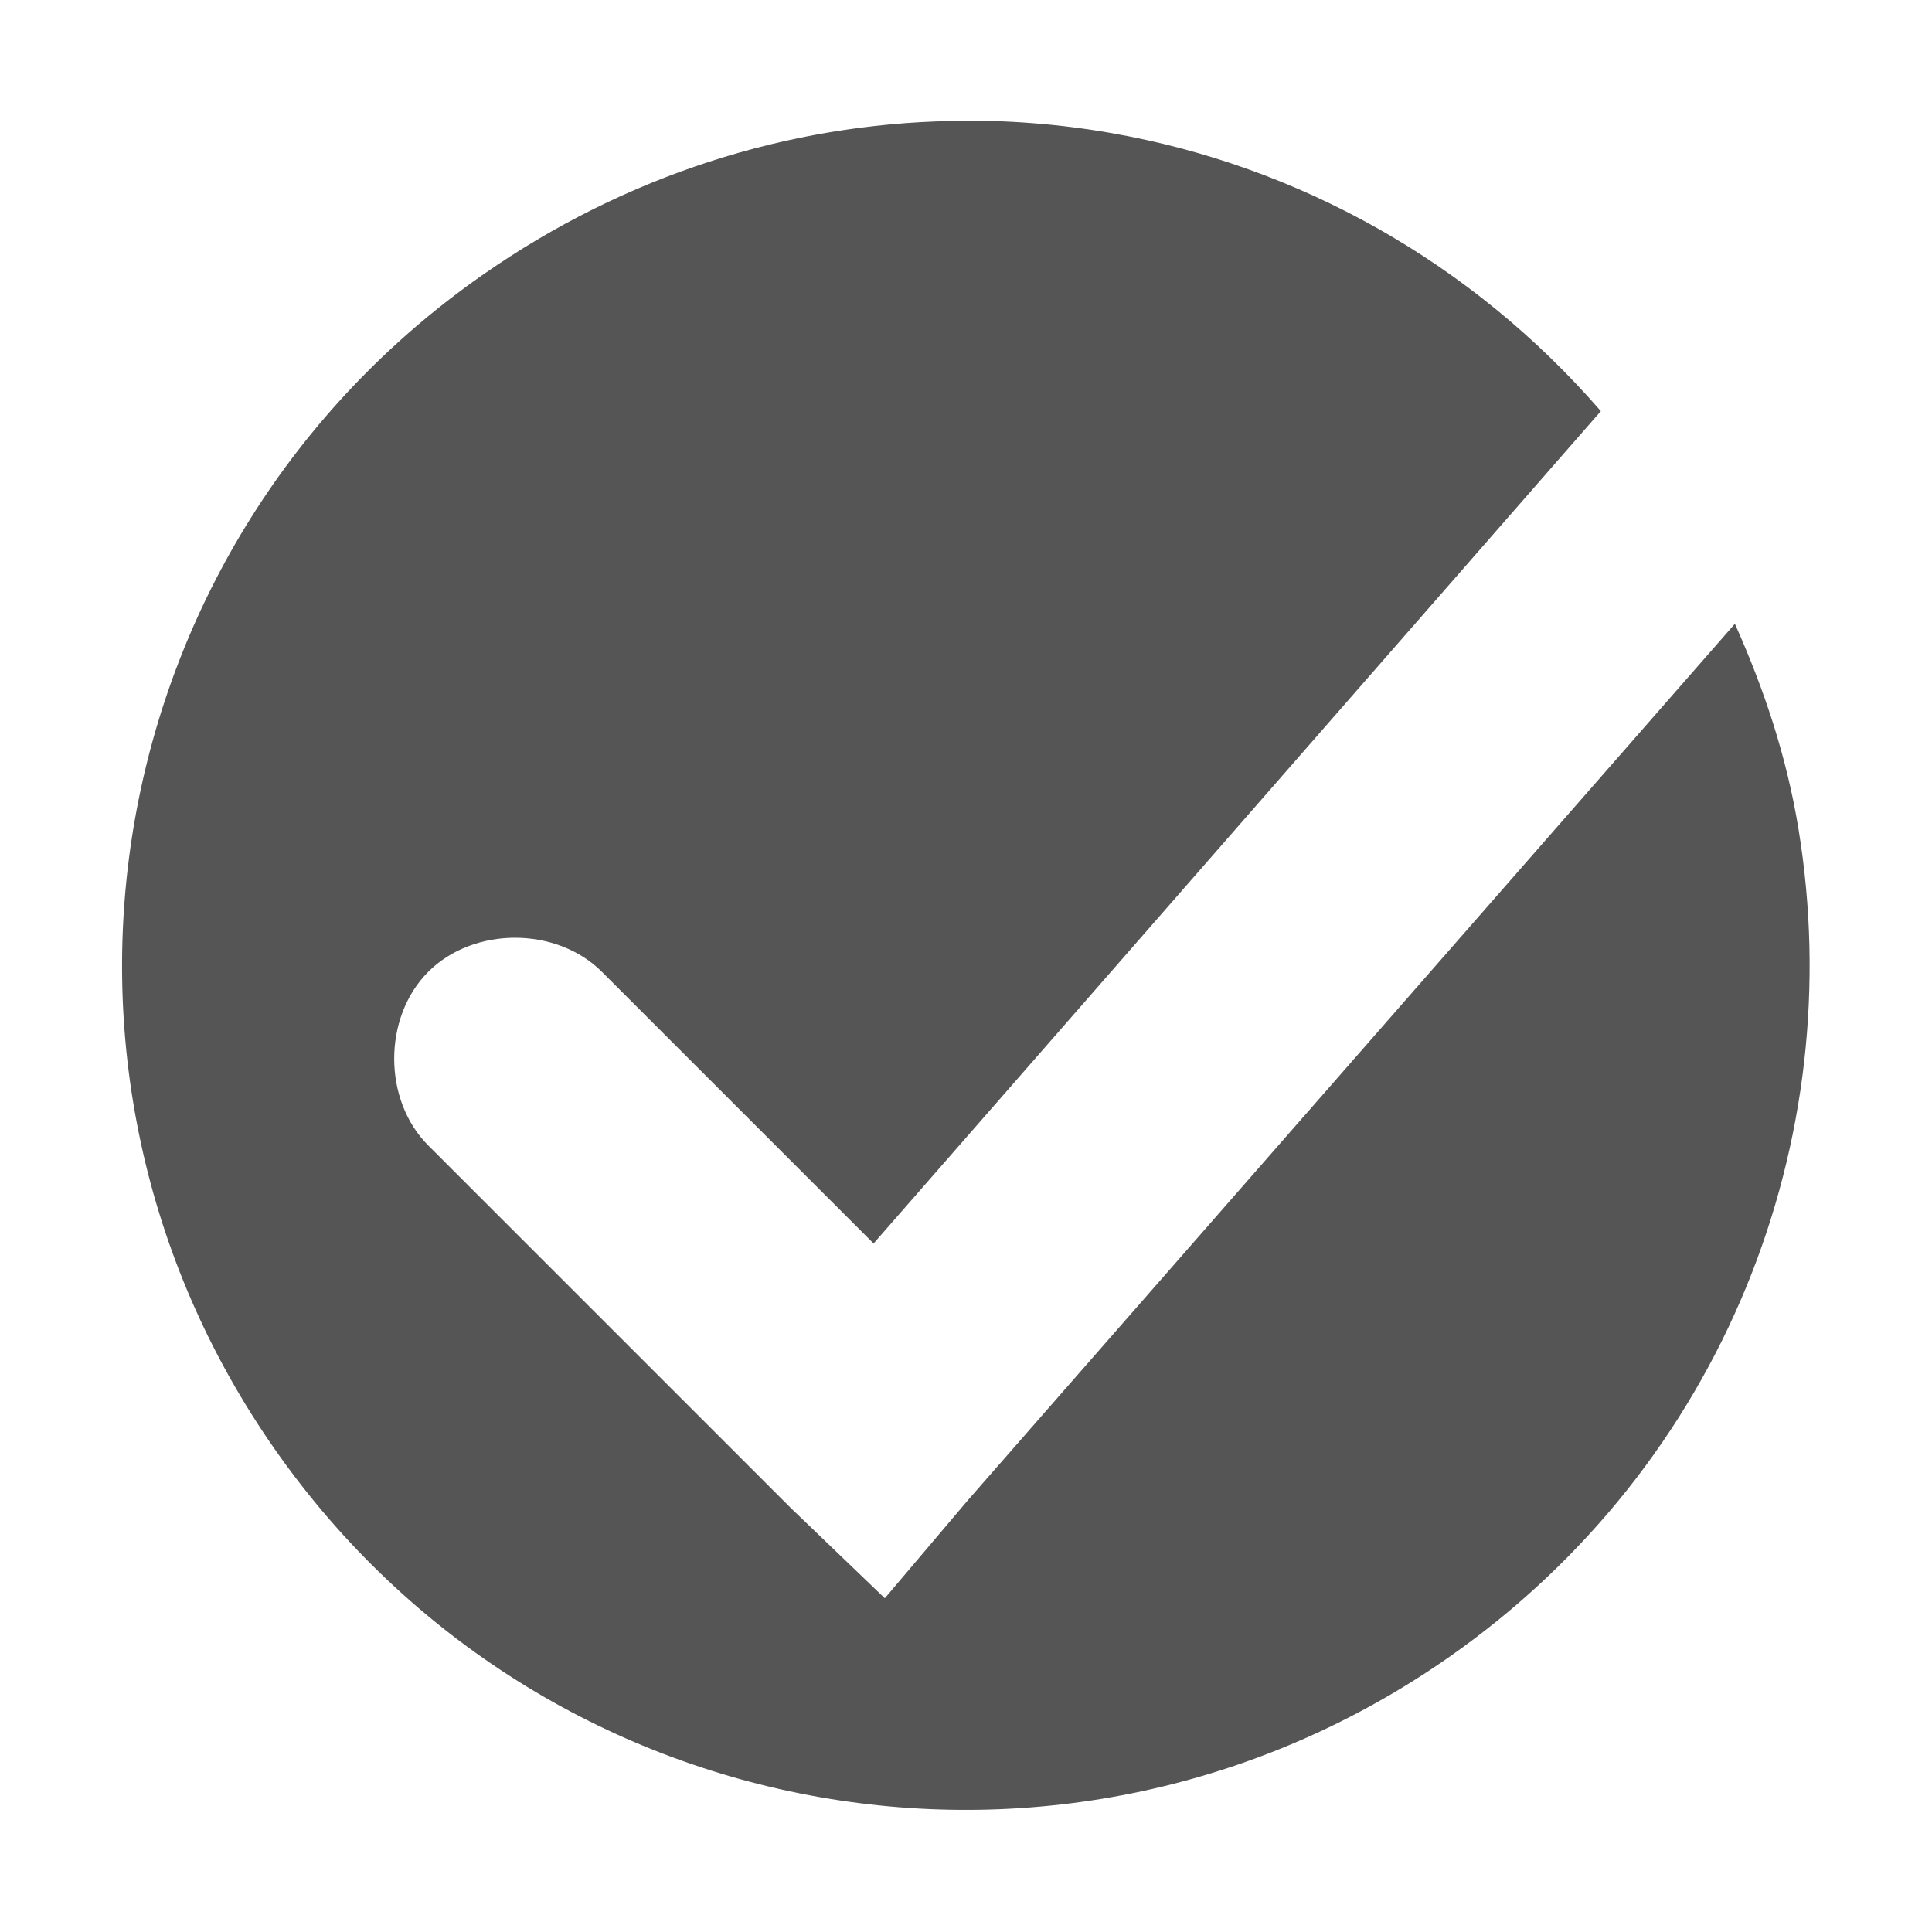
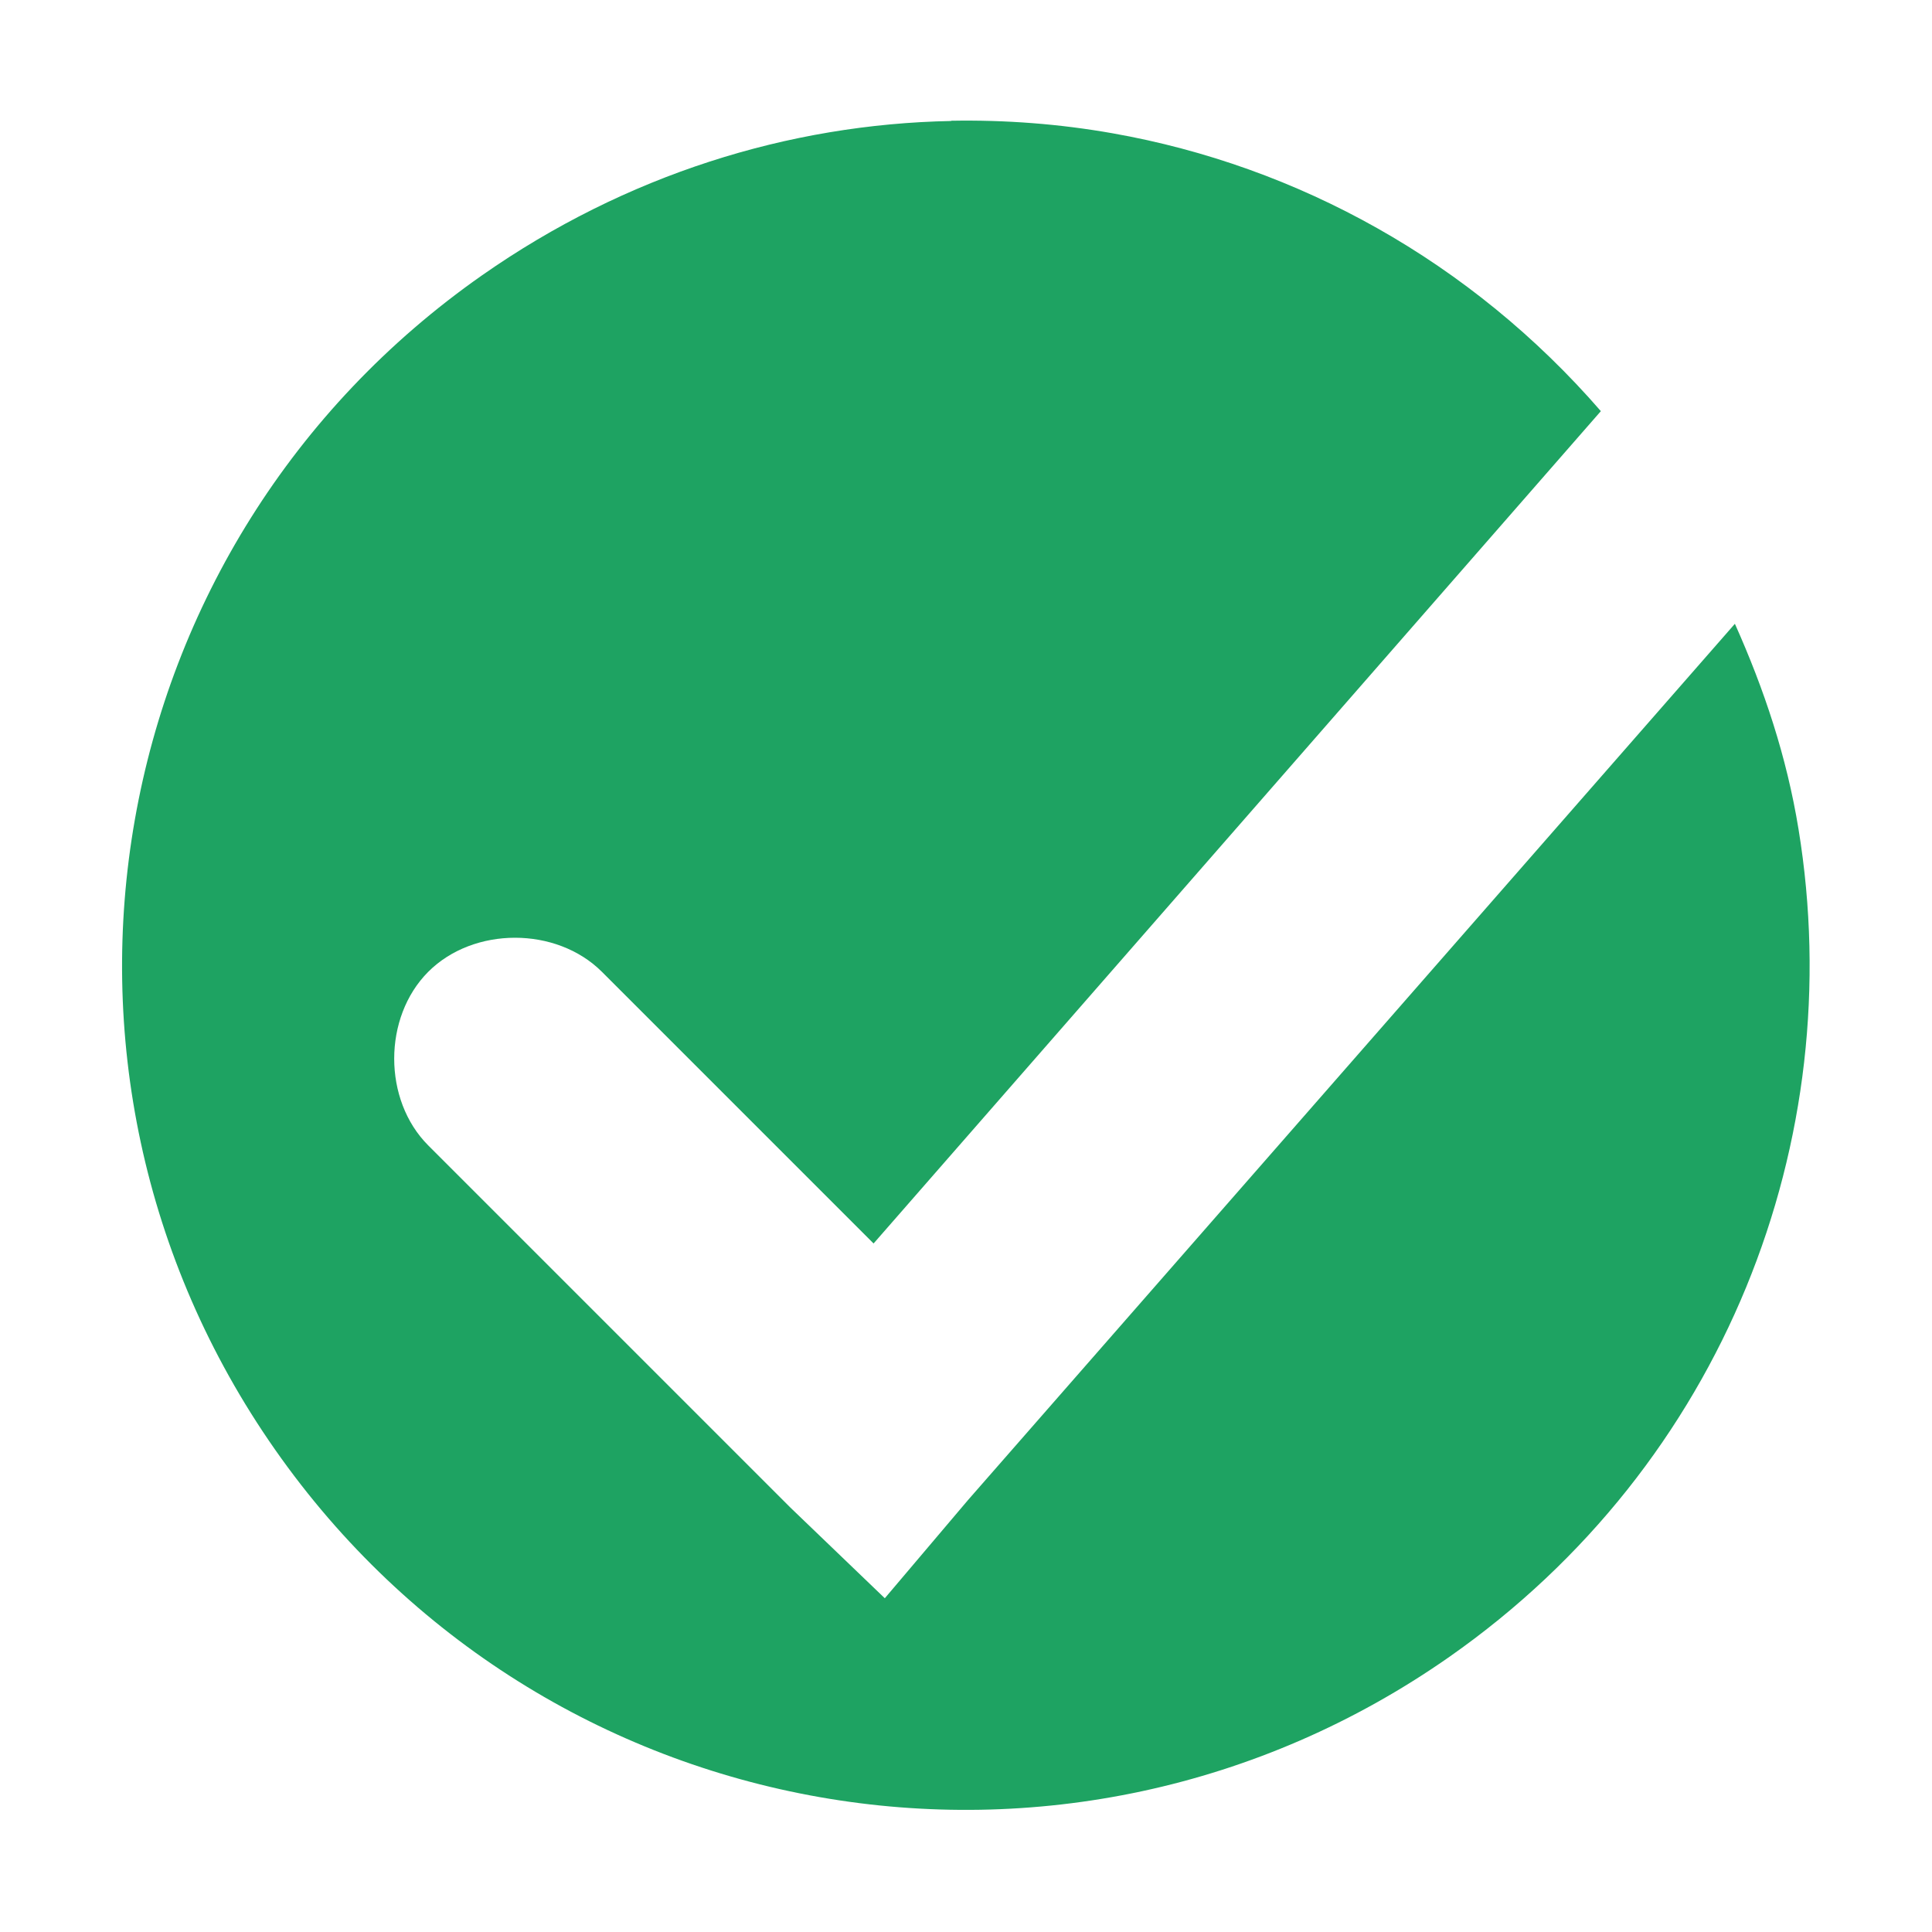
<svg xmlns="http://www.w3.org/2000/svg" xmlns:ns1="http://www.openswatchbook.org/uri/2009/osb" height="16" id="svg7384" style="enable-background:new" version="1.1" width="16">
  <defs id="defs7386">
+     <linearGradient id="linearGradient6882" ns1:paint="solid">
+       <stop id="stop6884" offset="0" style="stop-color:#555555;stop-opacity:1;" />
+     </linearGradient>
    <linearGradient id="linearGradient5606" ns1:paint="solid">
      <stop id="stop5608" offset="0" style="stop-color:#000000;stop-opacity:1;" />
    </linearGradient>
    <filter id="filter7554" style="color-interpolation-filters:sRGB">
      <feBlend id="feBlend7556" in2="BackgroundImage" mode="darken" />
    </filter>
  </defs>
-   <g id="layer9" style="display:inline" transform="translate(-485.0014,234.998)">
-     <path d="m 492.878,-233.996 c -1.345,0.026 -2.695,0.446 -3.883,1.277 -3.167,2.217 -3.932,6.56 -1.715,9.727 2.217,3.167 6.558,3.932 9.725,1.715 2.277,-1.595 3.312,-4.282 2.891,-6.854 -0.098,-0.601 -0.285,-1.16 -0.527,-1.701 l -6.352,7.258 -0.688,0.812 -0.781,-0.75 -3,-3 c -0.376,-0.376 -0.376,-1.061 0,-1.438 0.376,-0.376 1.061,-0.376 1.438,0 l 2.25,2.25 6.023,-6.893 c -1.077,-1.241 -2.509,-2.03 -4.043,-2.301 -0.441,-0.078 -0.889,-0.112 -1.338,-0.104 z" id="path6718" style="color:#000000;display:inline;overflow:visible;visibility:visible;fill:#555555;fill-opacity:1;fill-rule:nonzero;stroke:none;stroke-width:0.843;marker:none;enable-background:accumulate" />
+   <g id="layer9" style="display:inline" transform="translate(-505.0014,294.998)">
+     <path class="success" d="m 512.878,-293.996 c -1.345,0.026 -2.695,0.446 -3.883,1.277 -3.167,2.217 -3.932,6.56 -1.715,9.727 2.217,3.167 6.558,3.932 9.725,1.715 2.277,-1.595 3.312,-4.282 2.891,-6.854 -0.098,-0.601 -0.285,-1.16 -0.527,-1.701 l -6.352,7.258 -0.688,0.812 -0.781,-0.75 -3,-3 c -0.376,-0.376 -0.376,-1.061 0,-1.438 0.376,-0.376 1.061,-0.376 1.438,0 l 2.25,2.25 6.023,-6.893 c -1.077,-1.241 -2.509,-2.03 -4.043,-2.301 -0.441,-0.078 -0.889,-0.112 -1.338,-0.104 z" id="path6718" style="color:#000000;display:inline;overflow:visible;visibility:visible;fill:#1ea362;fill-opacity:1;fill-rule:nonzero;stroke:none;stroke-width:0.843;marker:none;enable-background:accumulate" />
  </g>
-   <g id="layer10" style="display:inline;filter:url(#filter7554)" transform="translate(-485.0014,234.998)" />
-   <g id="layer1" style="display:inline" transform="translate(-244.0012,-382.002)" />
-   <g id="layer14" style="display:inline" transform="translate(-485.0014,234.998)" />
-   <g id="layer15" style="display:inline" transform="translate(-485.0014,234.998)" />
-   <g id="g71291" style="display:inline" transform="translate(-485.0014,234.998)" />
-   <g id="layer2" style="display:inline" transform="translate(-244.0012,-232.002)" />
-   <g id="g6058" style="display:inline" transform="translate(-244.0012,-232.002)" />
-   <g id="layer12" style="display:inline" transform="translate(-485.0014,234.998)" />
+   <g id="layer10" style="display:inline;filter:url(#filter7554)" transform="translate(-505.0014,294.998)" />
+   <g id="layer1" style="display:inline" transform="translate(-264.0012,-322.002)" />
+   <g id="layer14" style="display:inline" transform="translate(-505.0014,294.998)" />
+   <g id="layer15" style="display:inline" transform="translate(-505.0014,294.998)" />
+   <g id="g71291" style="display:inline" transform="translate(-505.0014,294.998)" />
+   <g id="layer2" style="display:inline" transform="translate(-264.0012,-172.002)" />
+   <g id="layer12" style="display:inline" transform="translate(-505.0014,294.998)" />
</svg>
